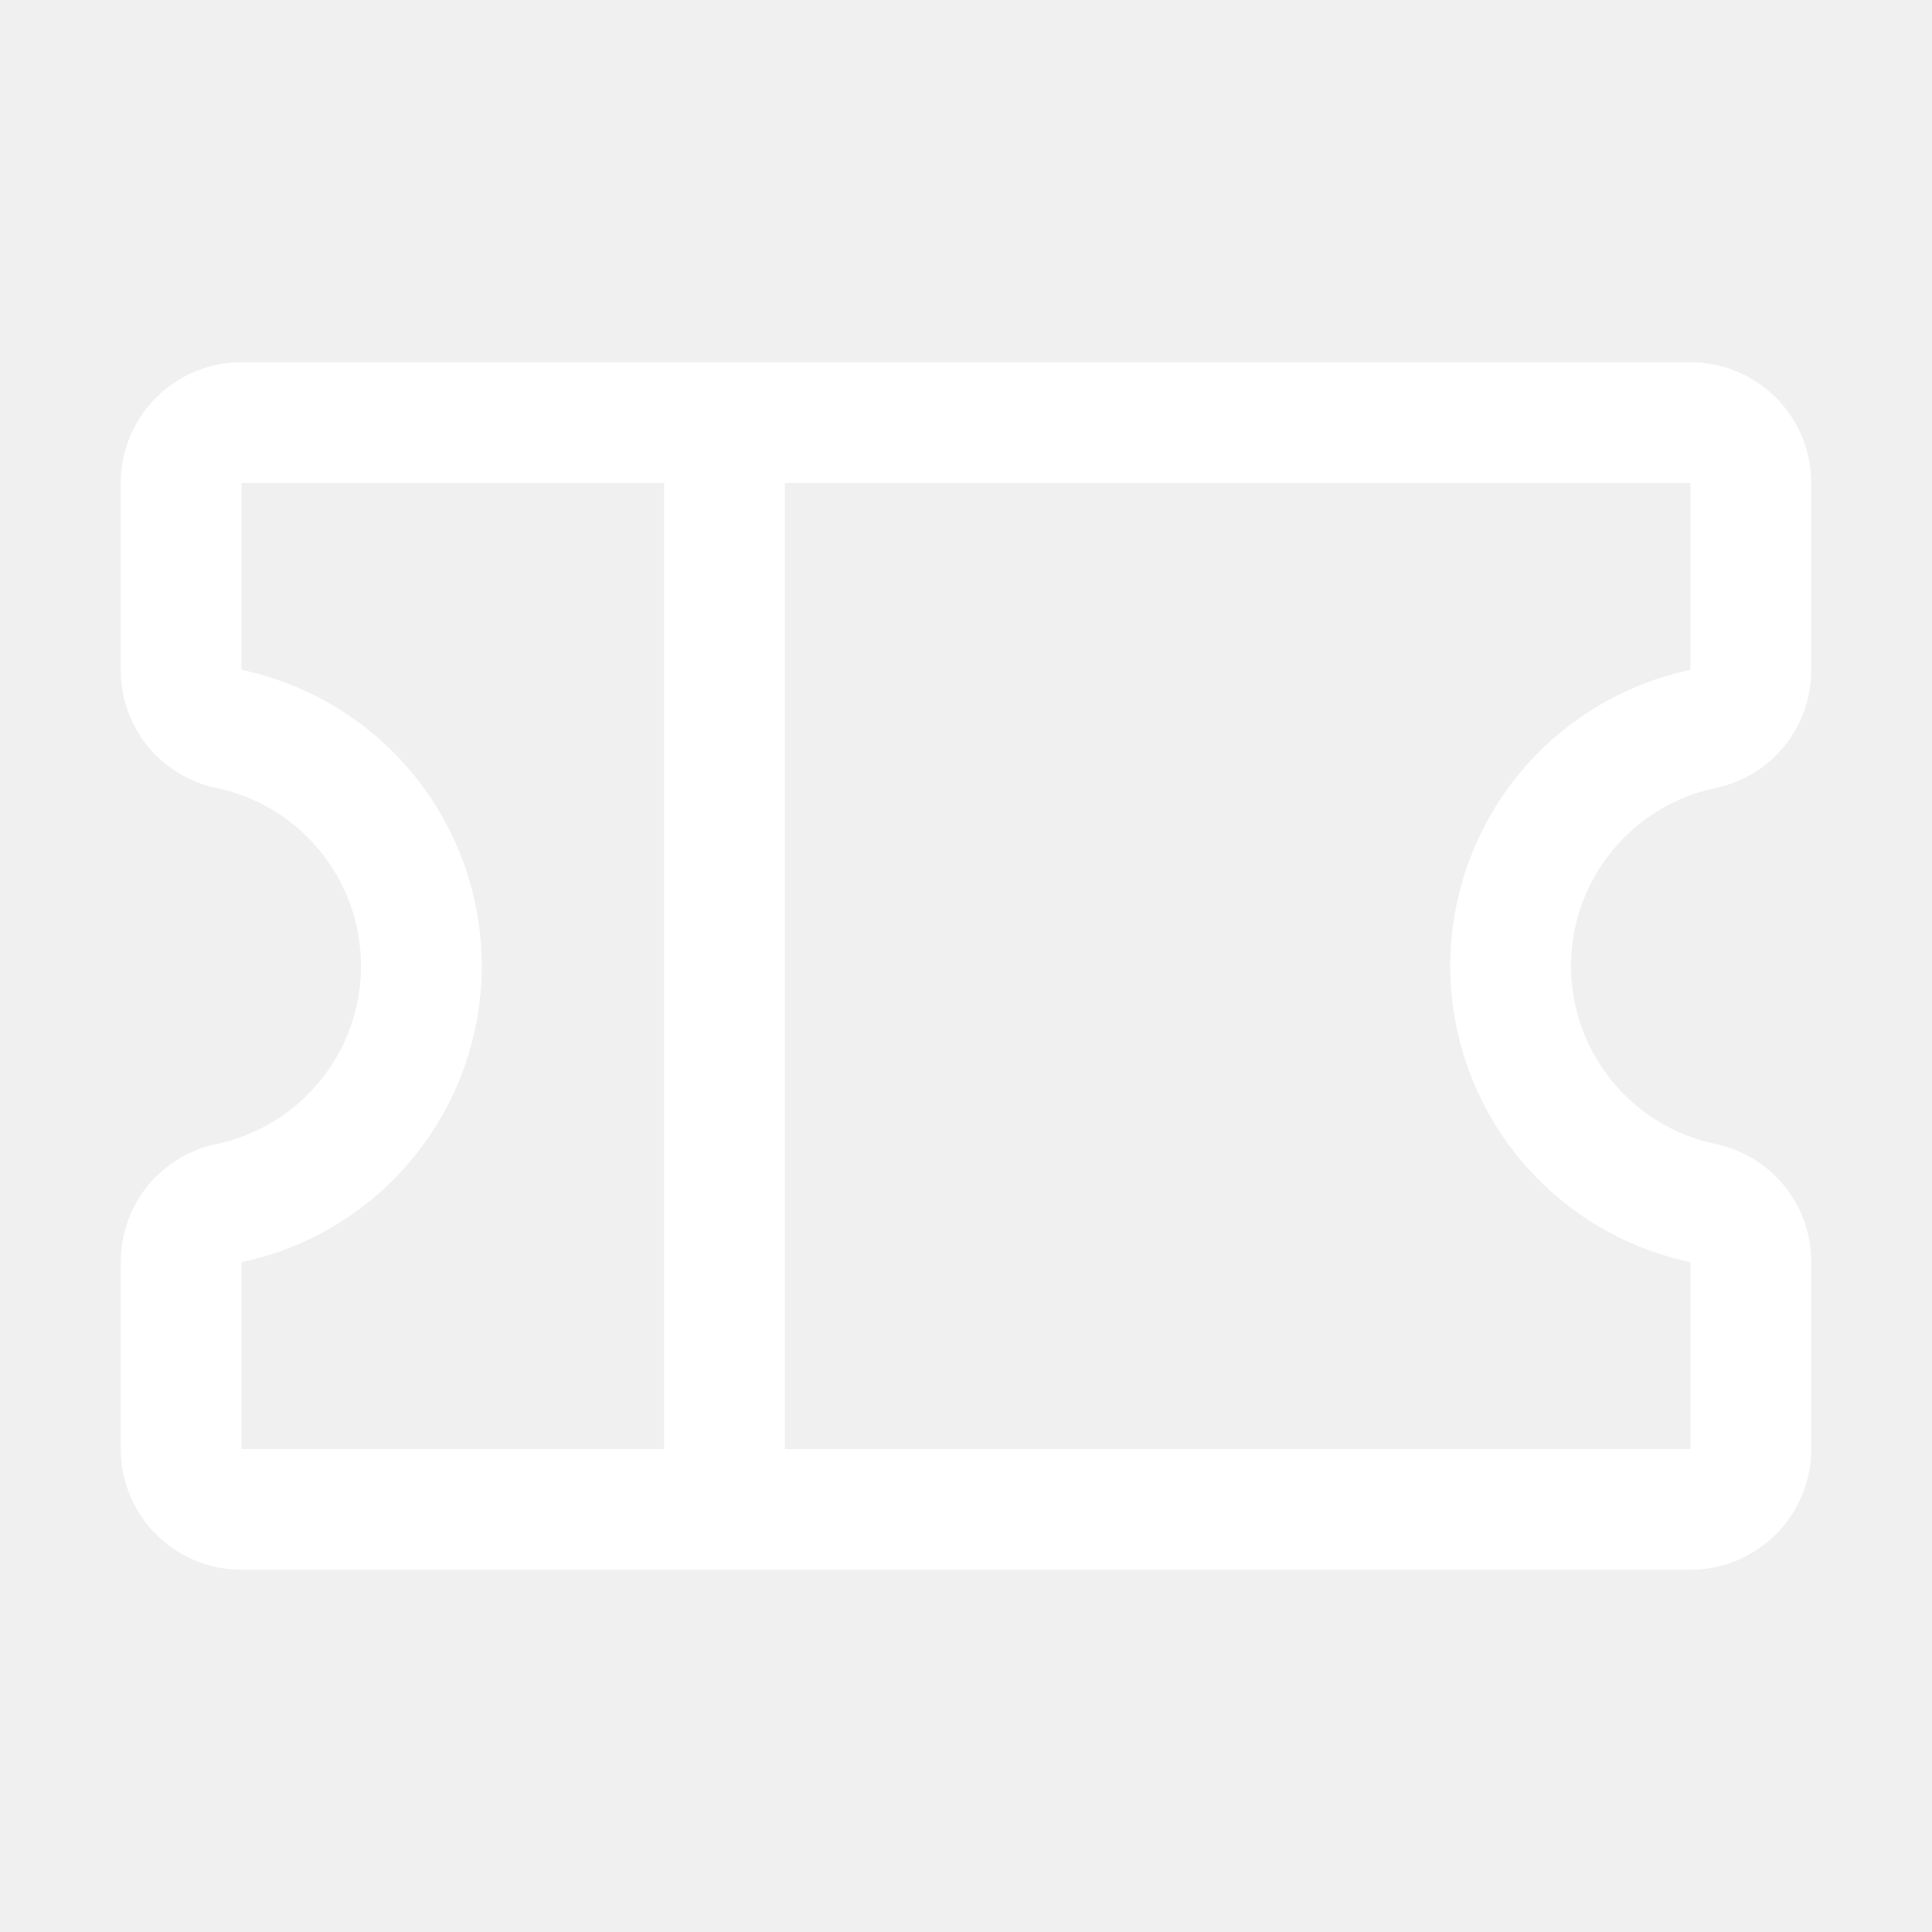
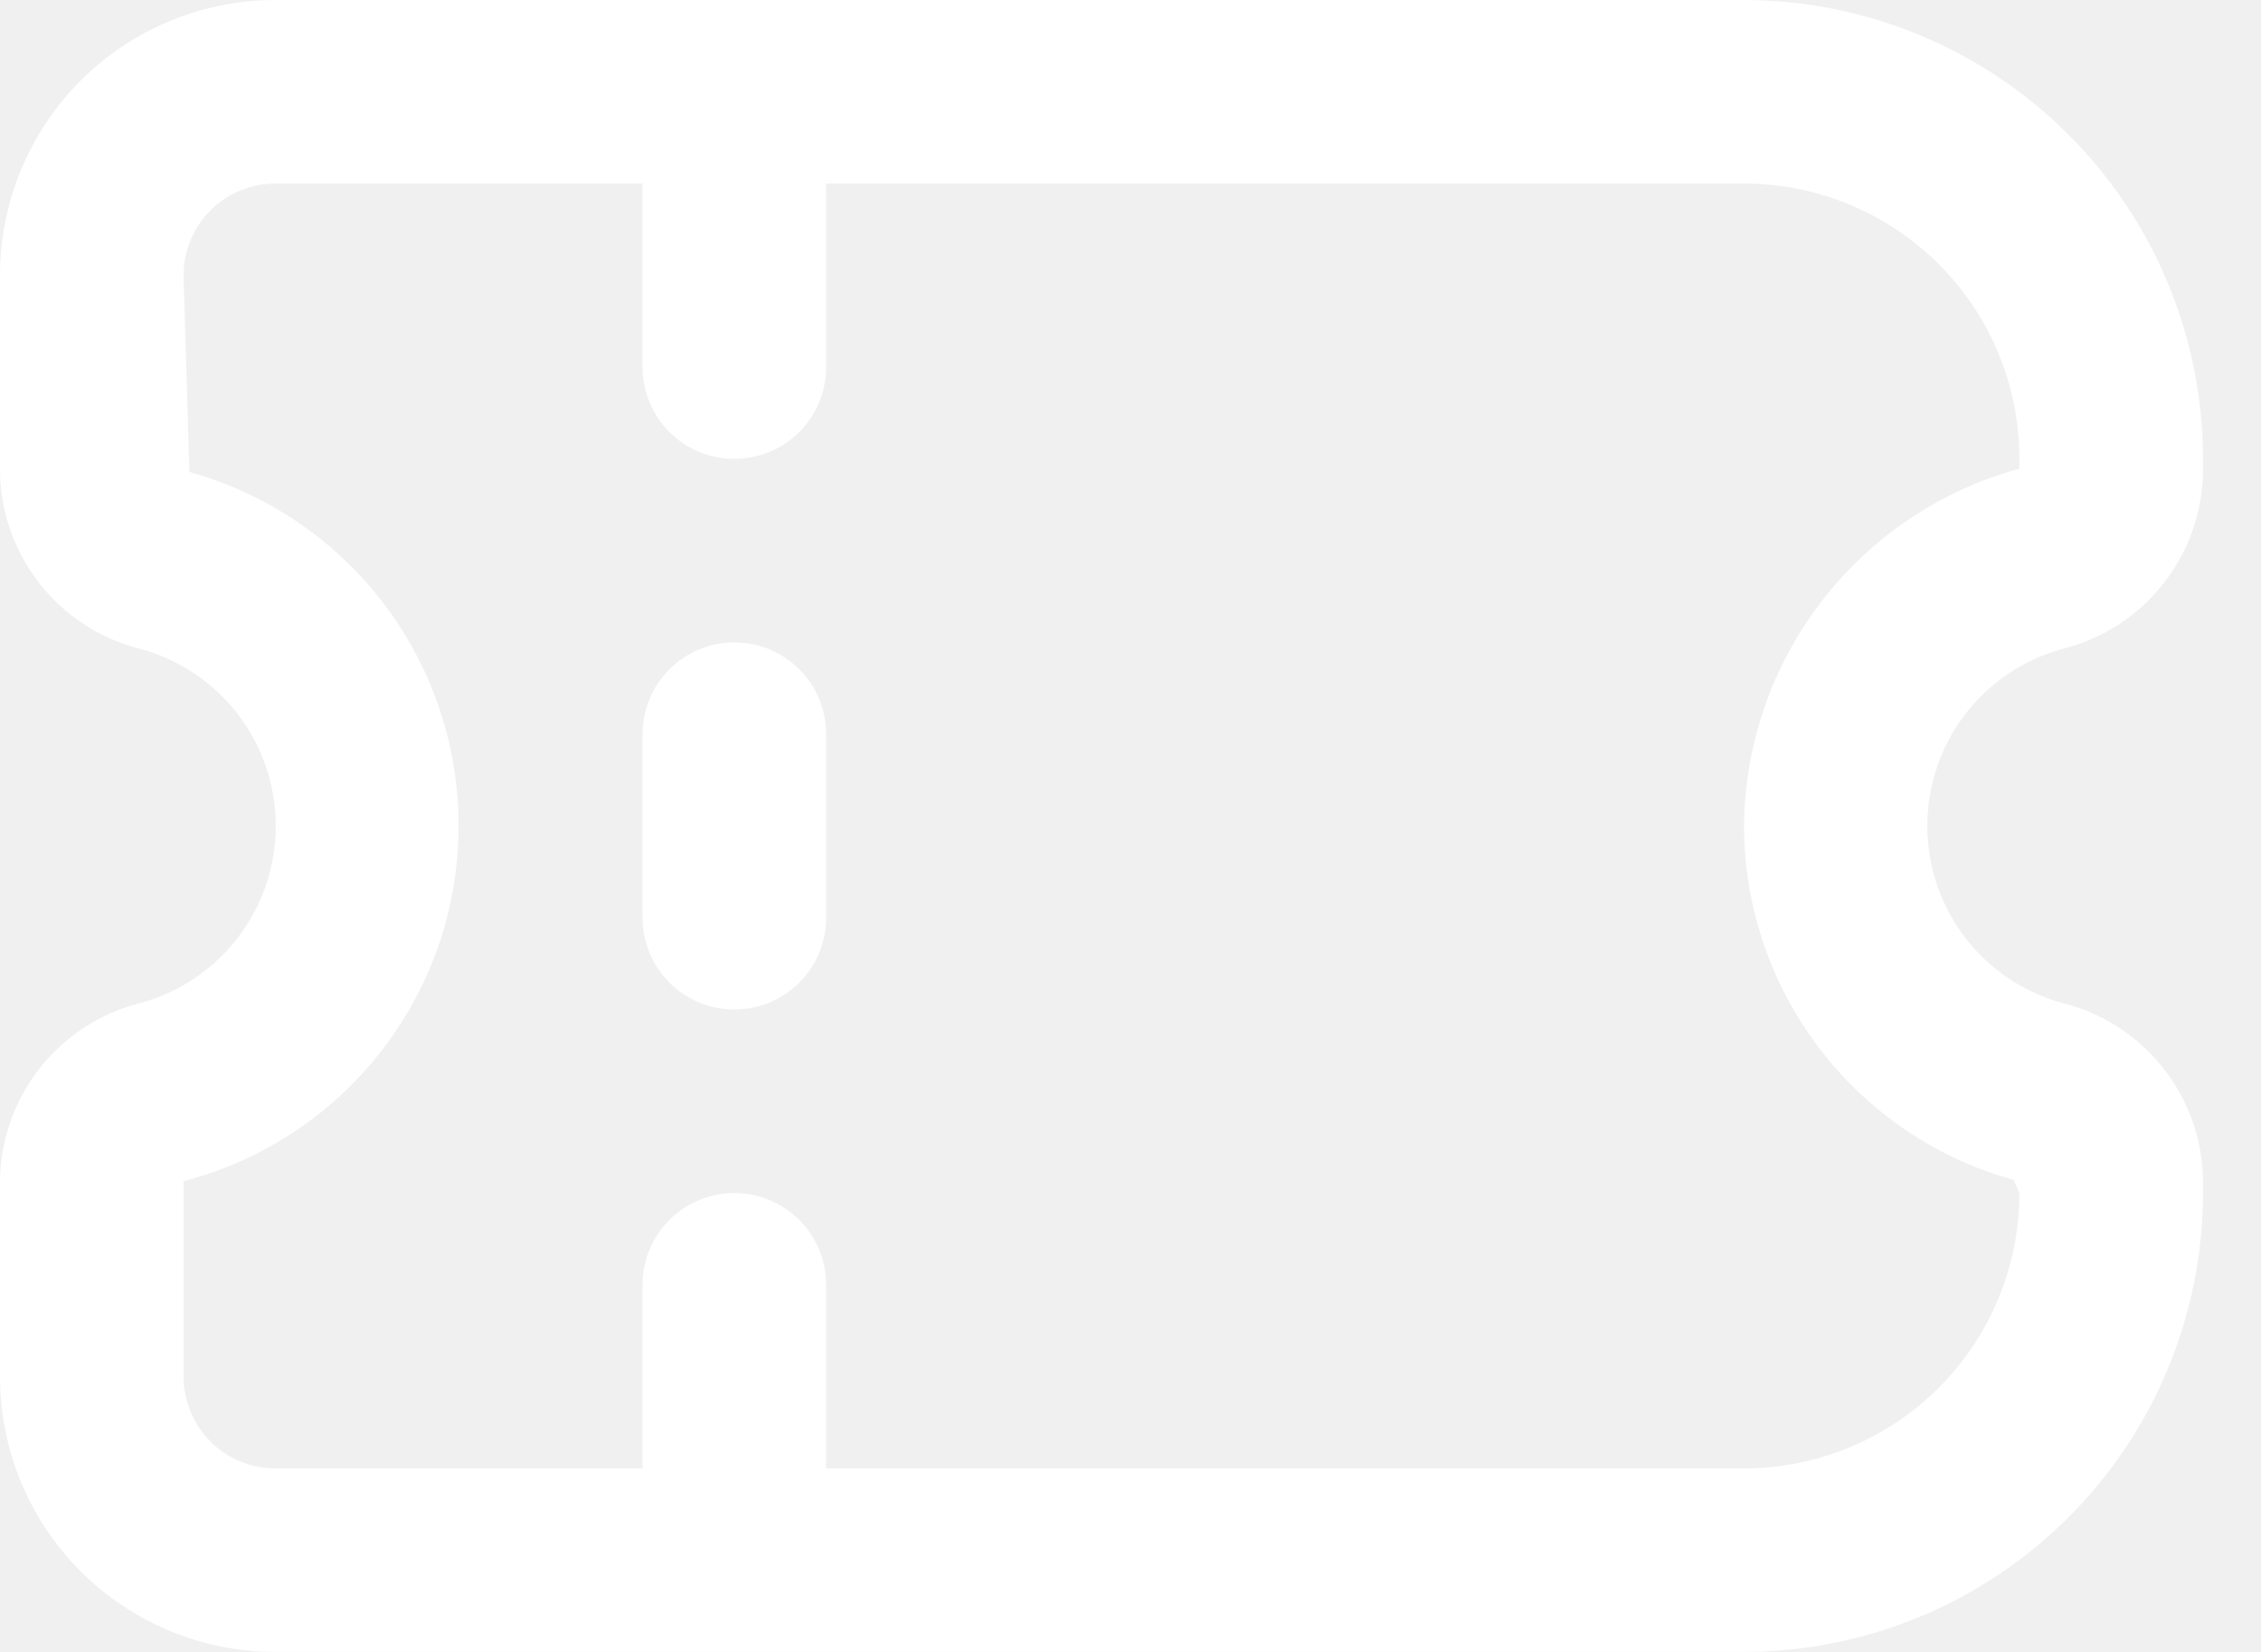
- <svg xmlns="http://www.w3.org/2000/svg" viewBox="0 0 256 256">
-   <path fill="none" d="M0 0h256v256H0z" />
-   <path fill="none" stroke="#ffffff" stroke-linecap="round" stroke-linejoin="round" stroke-width="16" d="M96 56v144M24 167.2a7.9 7.9 0 0 1 6.4-7.8 32.1 32.1 0 0 0 0-62.8 7.9 7.9 0 0 1-6.4-7.8V64a8 8 0 0 1 8-8h192a8 8 0 0 1 8 8v24.8a7.9 7.9 0 0 1-6.4 7.8 32.1 32.1 0 0 0 0 62.8 7.9 7.9 0 0 1 6.4 7.8V192a8 8 0 0 1-8 8H32a8 8 0 0 1-8-8Z" class="stroke-000000" />
+ <svg xmlns="http://www.w3.org/2000/svg" width="26" height="19" viewBox="0 0 26 19" fill="none">
+   <path d="M25.333 5.278V5.415C25.329 5.887 25.168 6.345 24.875 6.716C24.582 7.087 24.175 7.35 23.716 7.464C23.27 7.586 22.876 7.852 22.595 8.219C22.315 8.587 22.163 9.037 22.163 9.5C22.163 9.963 22.315 10.413 22.595 10.781C22.876 11.149 23.27 11.414 23.716 11.536C24.175 11.65 24.582 11.913 24.875 12.284C25.168 12.655 25.329 13.113 25.333 13.585V13.722C25.332 15.121 24.775 16.463 23.786 17.452C22.796 18.442 21.455 18.998 20.055 19H3.167C2.327 19 1.521 18.666 0.927 18.073C0.334 17.479 -8.2016e-05 16.673 -8.2016e-05 15.833V13.585C0.004 13.113 0.166 12.655 0.458 12.284C0.751 11.913 1.159 11.65 1.617 11.536C2.063 11.414 2.457 11.149 2.738 10.781C3.019 10.413 3.171 9.963 3.171 9.5C3.171 9.037 3.019 8.587 2.738 8.219C2.457 7.852 2.063 7.586 1.617 7.464C1.159 7.35 0.751 7.087 0.458 6.716C0.166 6.345 0.004 5.887 -8.2016e-05 5.415V3.167C-8.2016e-05 2.327 0.334 1.521 0.927 0.927C1.521 0.334 2.327 0 3.167 0H20.055C21.455 0.002 22.796 0.558 23.786 1.548C24.775 2.537 25.332 3.879 25.333 5.278ZM2.111 3.167L2.178 5.429C3.073 5.677 3.862 6.213 4.422 6.955C4.982 7.697 5.281 8.603 5.273 9.532C5.266 10.462 4.952 11.363 4.38 12.095C3.808 12.828 3.011 13.352 2.111 13.585V15.833C2.111 16.113 2.222 16.382 2.42 16.58C2.618 16.778 2.887 16.889 3.167 16.889H7.389V14.778C7.389 14.498 7.5 14.229 7.698 14.031C7.896 13.833 8.164 13.722 8.444 13.722C8.724 13.722 8.993 13.833 9.191 14.031C9.389 14.229 9.5 14.498 9.5 14.778V16.889H20.055C20.895 16.889 21.701 16.555 22.295 15.961C22.889 15.367 23.222 14.562 23.222 13.722L23.156 13.571C22.265 13.324 21.48 12.792 20.921 12.057C20.361 11.322 20.057 10.424 20.055 9.5C20.063 8.564 20.377 7.655 20.949 6.914C21.52 6.172 22.319 5.637 23.222 5.391V5.278C23.222 4.438 22.889 3.632 22.295 3.039C21.701 2.445 20.895 2.111 20.055 2.111H9.5V4.222C9.5 4.502 9.389 4.771 9.191 4.969C8.993 5.167 8.724 5.278 8.444 5.278C8.164 5.278 7.896 5.167 7.698 4.969C7.5 4.771 7.389 4.502 7.389 4.222V2.111H3.167C2.887 2.111 2.618 2.222 2.42 2.42C2.222 2.618 2.111 2.887 2.111 3.167Z" fill="#ffffff" />
+   <path d="M9.5 8.444V10.556C9.5 10.835 9.389 11.104 9.191 11.302C8.993 11.5 8.724 11.611 8.444 11.611C8.164 11.611 7.896 11.5 7.698 11.302C7.5 11.104 7.389 10.835 7.389 10.556V8.444C7.389 8.164 7.5 7.896 7.698 7.698C7.896 7.5 8.164 7.389 8.444 7.389C8.724 7.389 8.993 7.5 9.191 7.698C9.389 7.896 9.5 8.164 9.5 8.444Z" fill="#ffffff" />
</svg>
